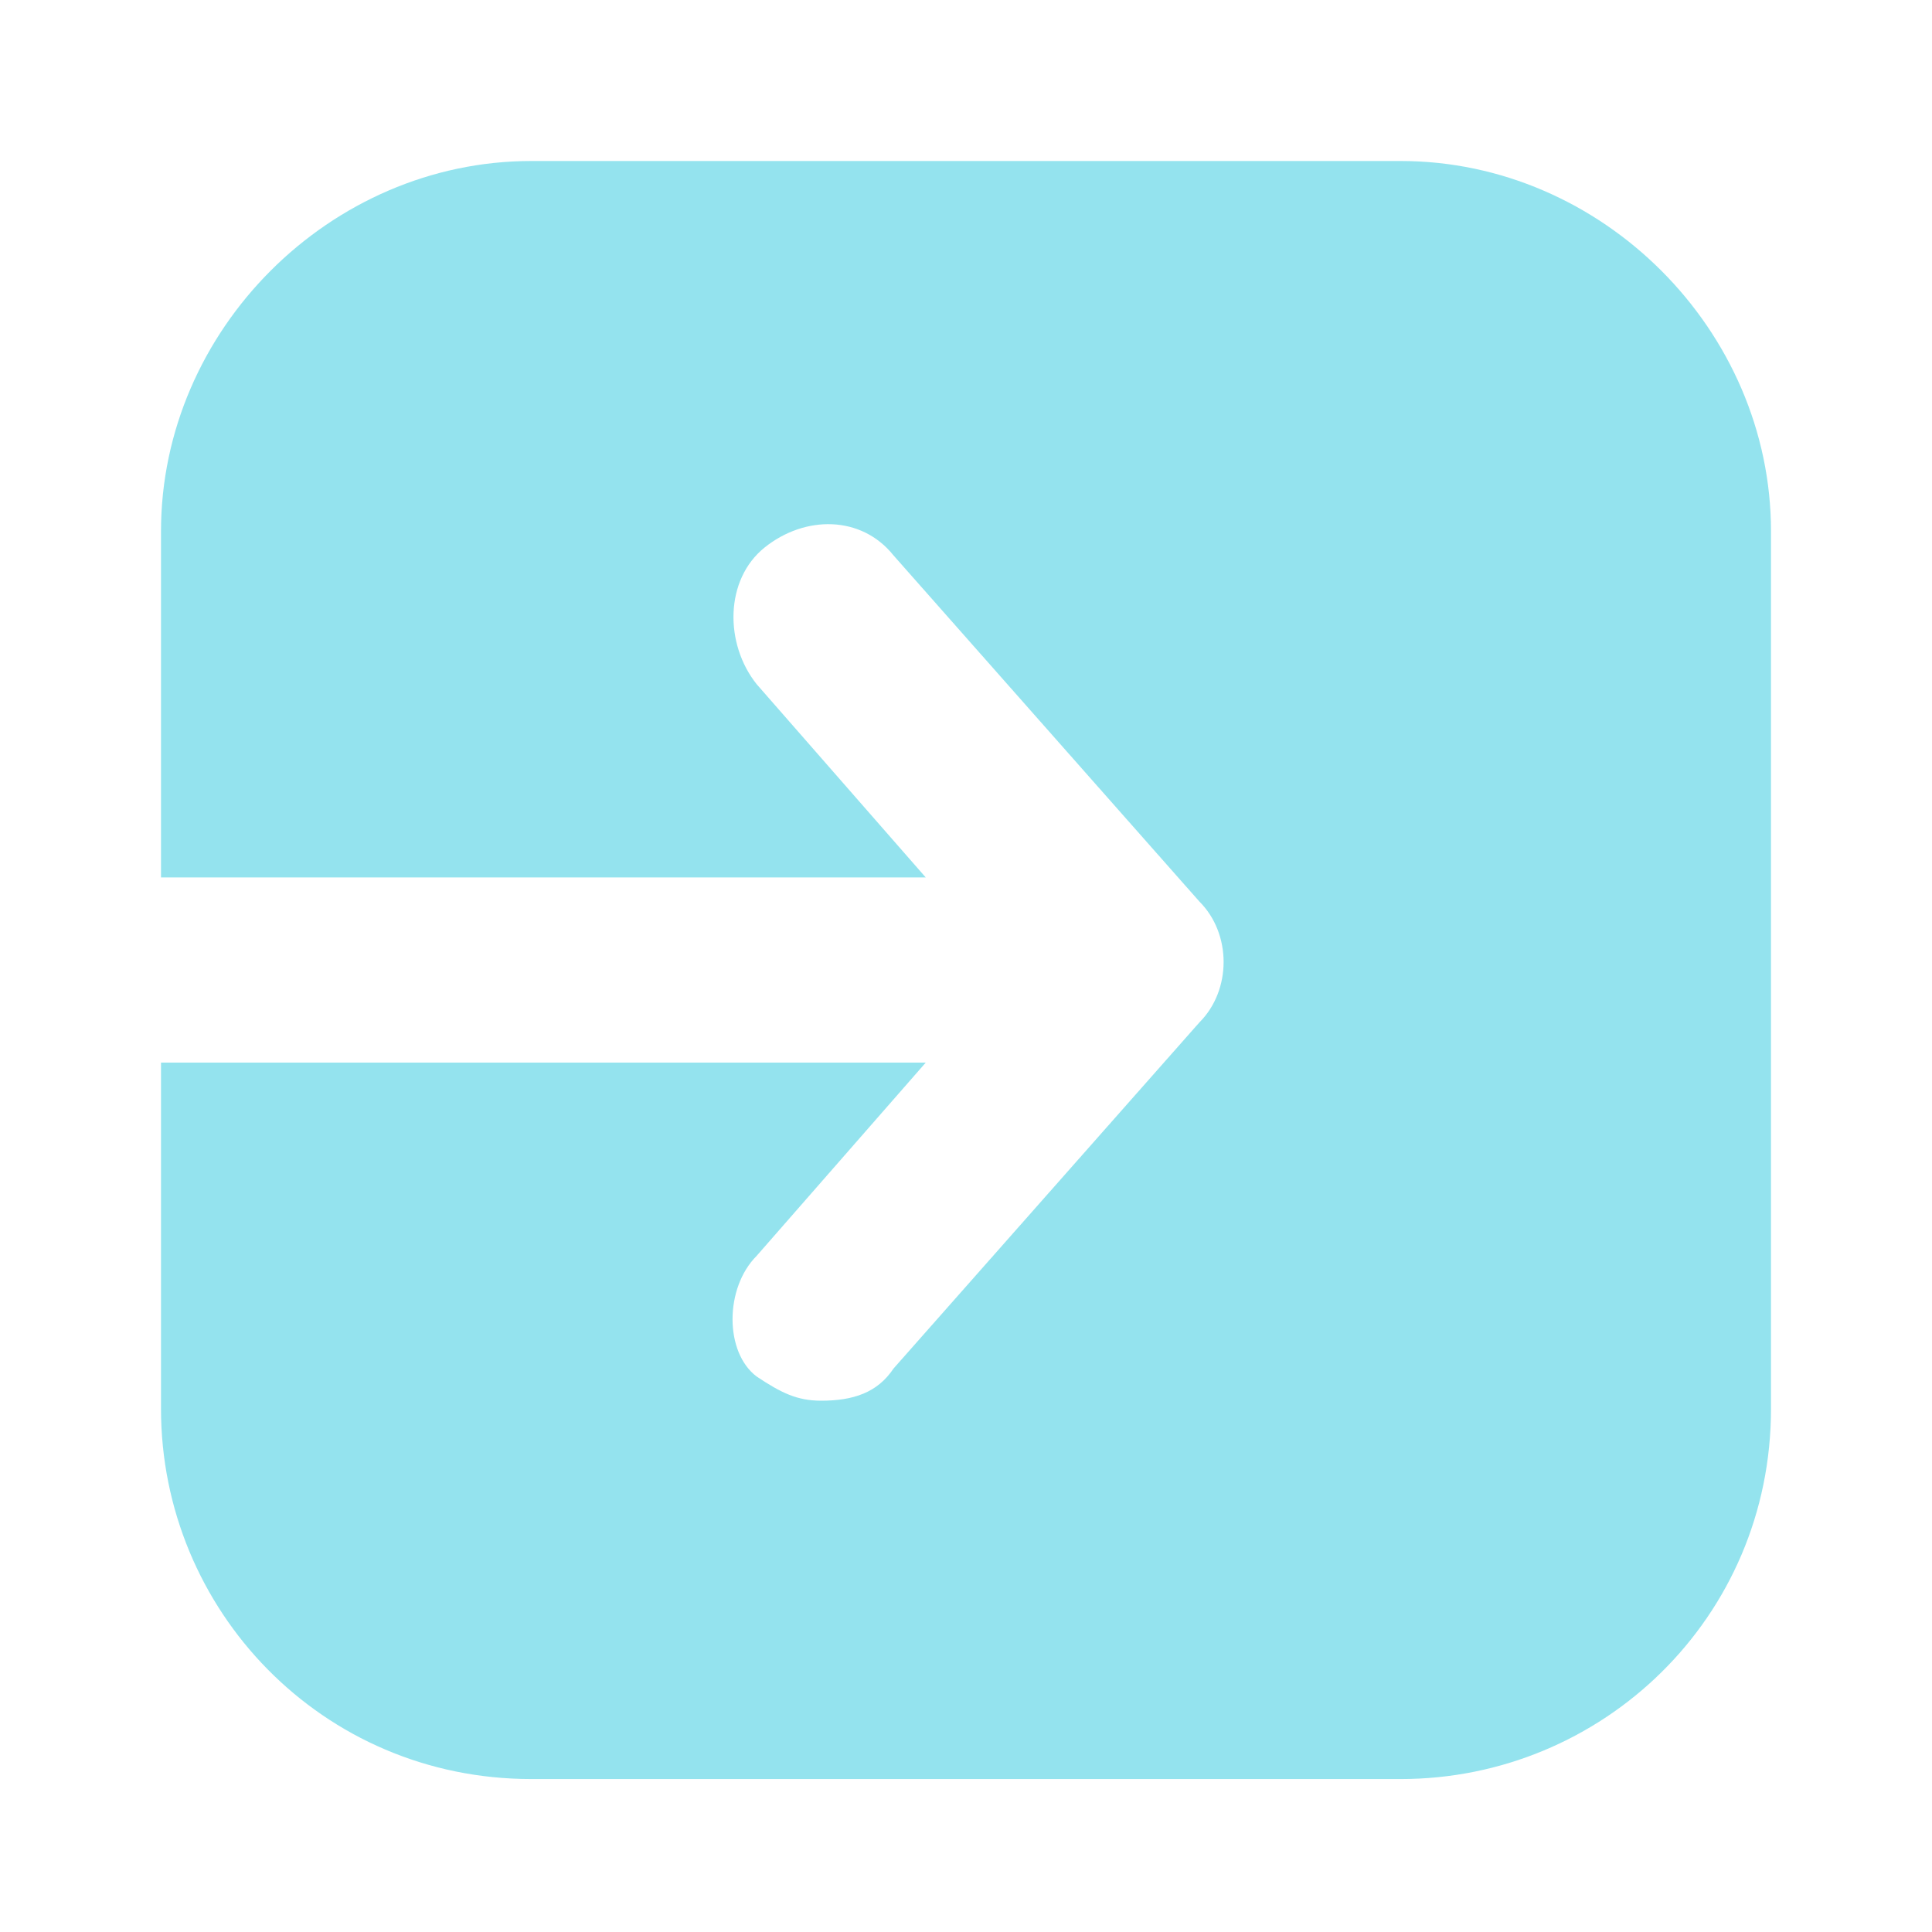
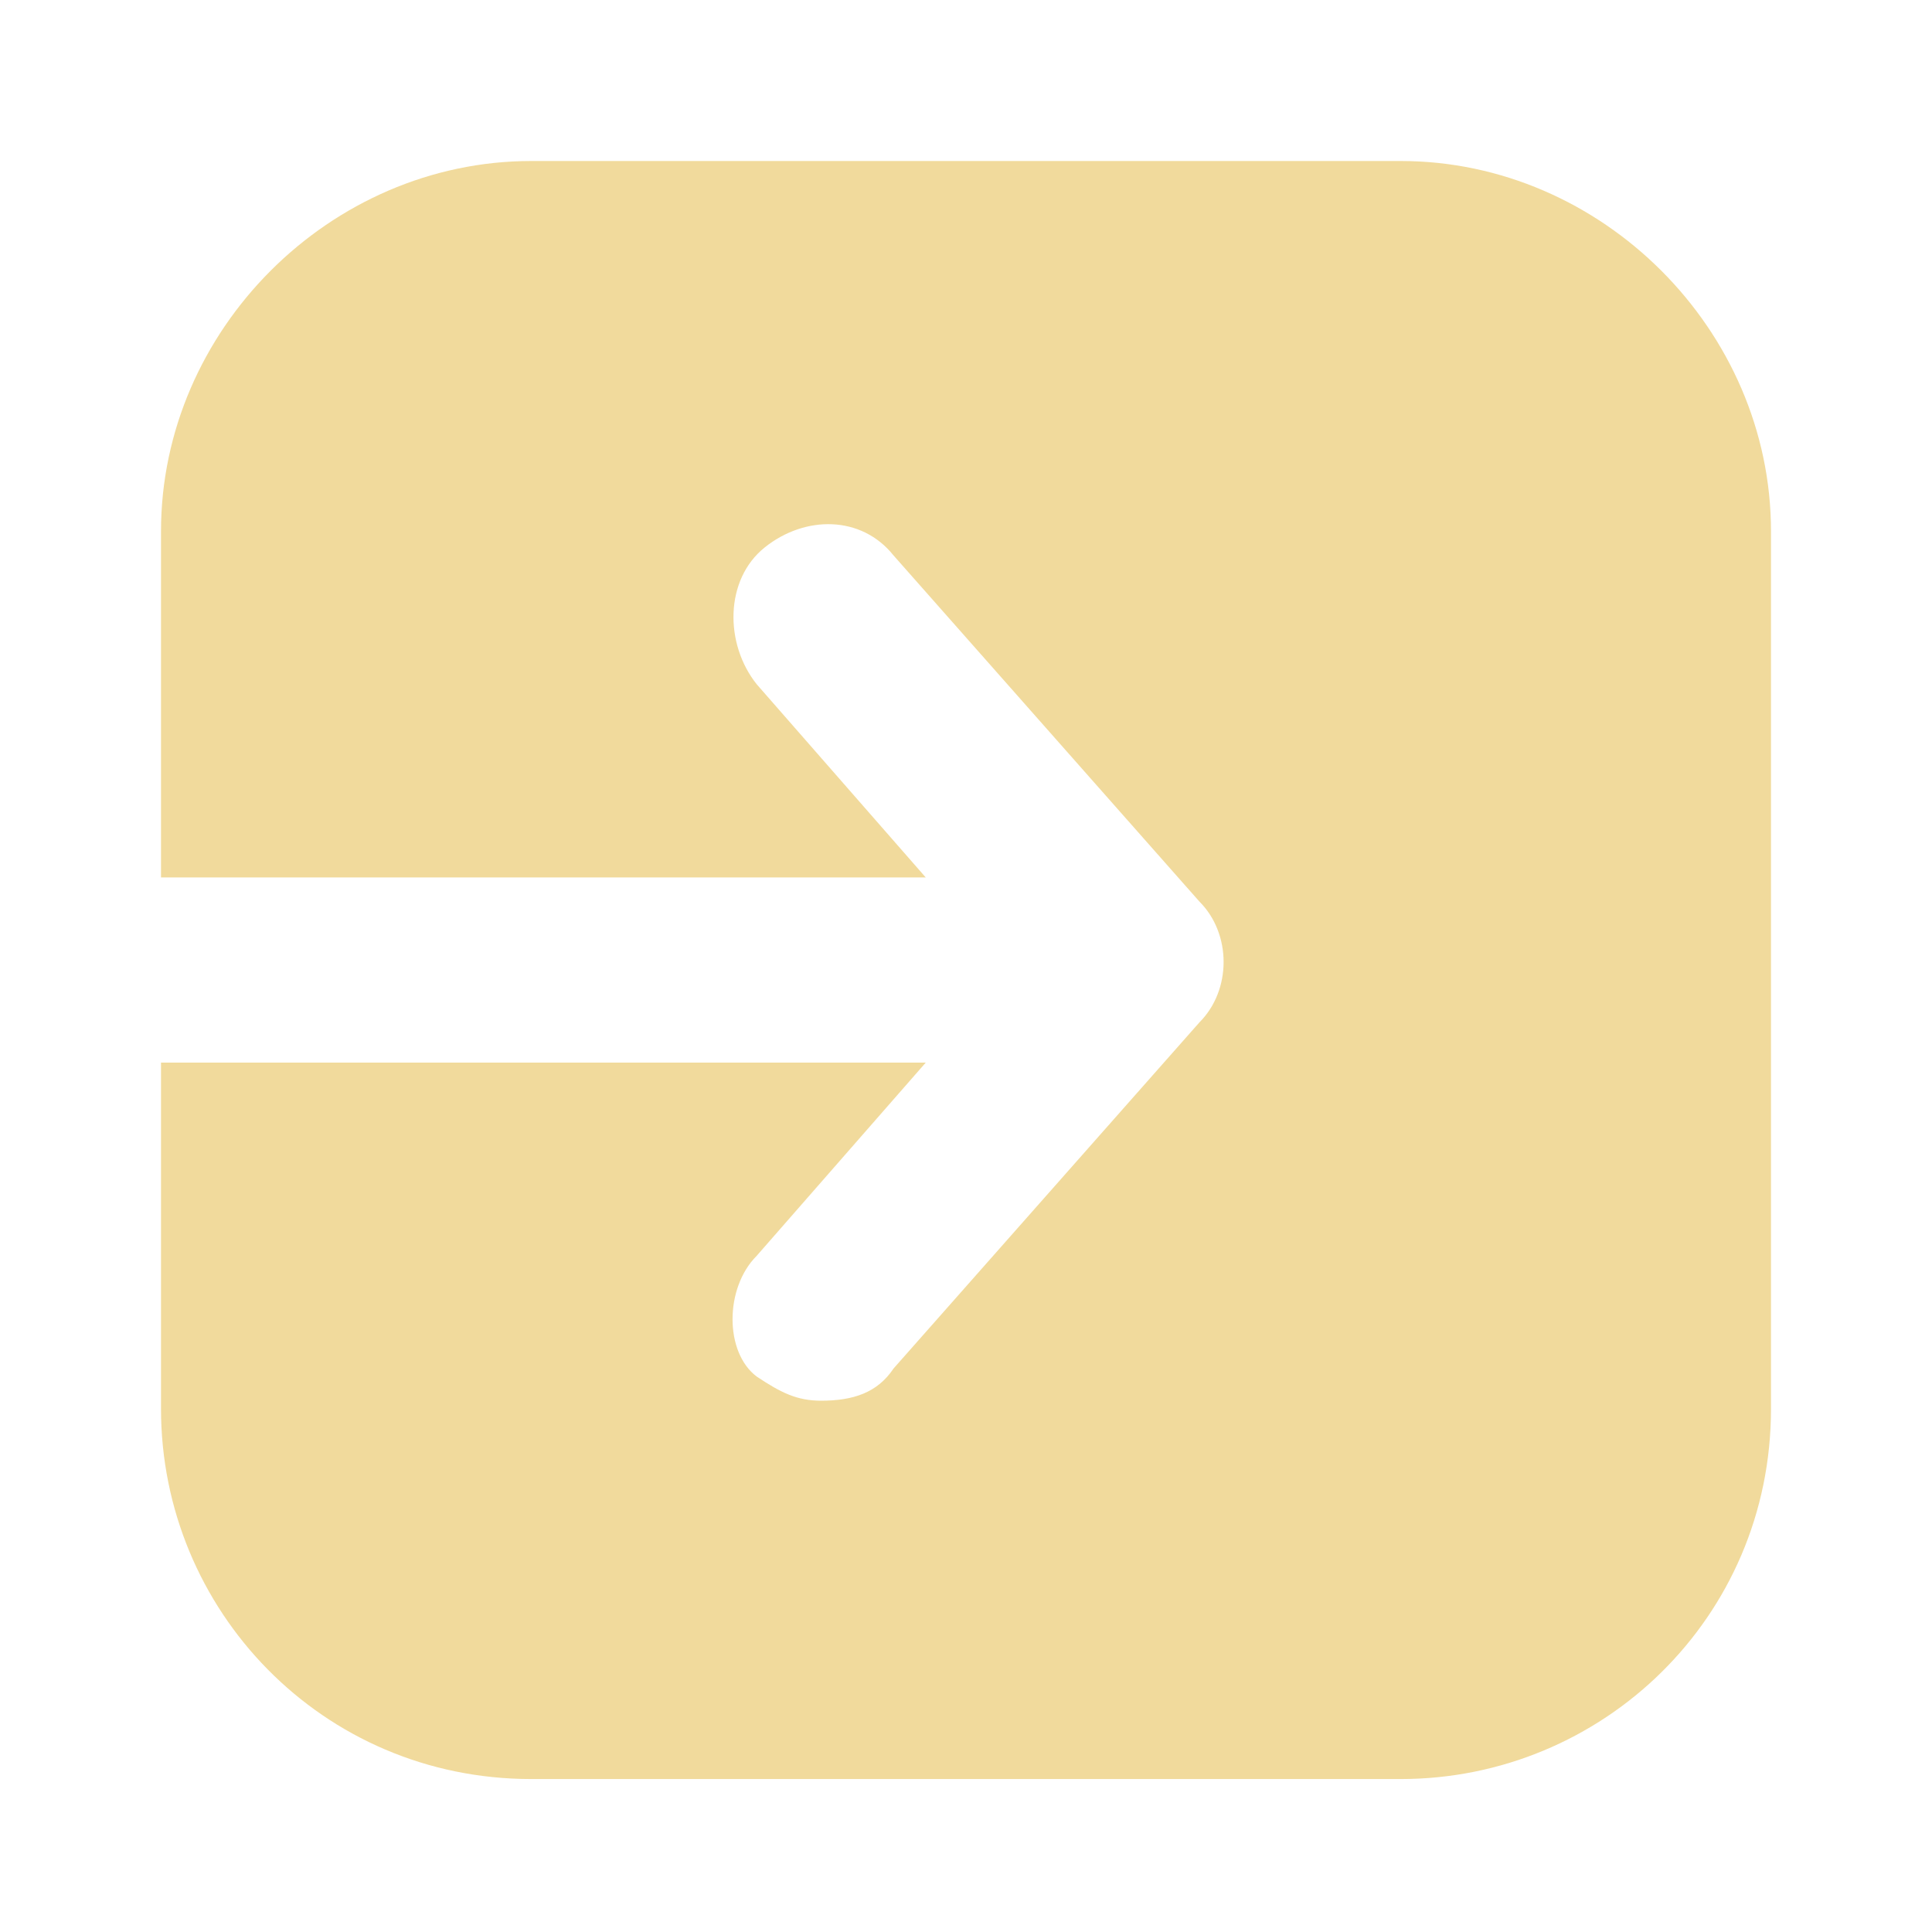
<svg xmlns="http://www.w3.org/2000/svg" version="1.1" id="Layer_1" x="0px" y="0px" viewBox="0 0 24 24" style="enable-background:new 0 0 24 24;" xml:space="preserve">
  <style type="text/css">
- 	.st0{opacity:0.7;fill:#00BED798;}
+ 	.st0{opacity:0.7;fill:#EBCB72;}
</style>
  <path class="st0" d="M17.4,2H6.6C4.1,2,2,4.1,2,6.6v4.3h9.5L9.4,8.5C9,8,9,7.2,9.5,6.8c0.5-0.4,1.2-0.4,1.6,0.1l3.8,4.3  c0.4,0.4,0.4,1.1,0,1.5L11.1,17c-0.2,0.3-0.5,0.4-0.9,0.4c-0.3,0-0.5-0.1-0.8-0.3C9,16.8,9,16,9.4,15.6l2.1-2.4H2v4.3  c0,2.5,2,4.6,4.6,4.6h10.8c2.5,0,4.6-2,4.6-4.6V6.6C22,4.1,19.9,2,17.4,2z" />
</svg>
